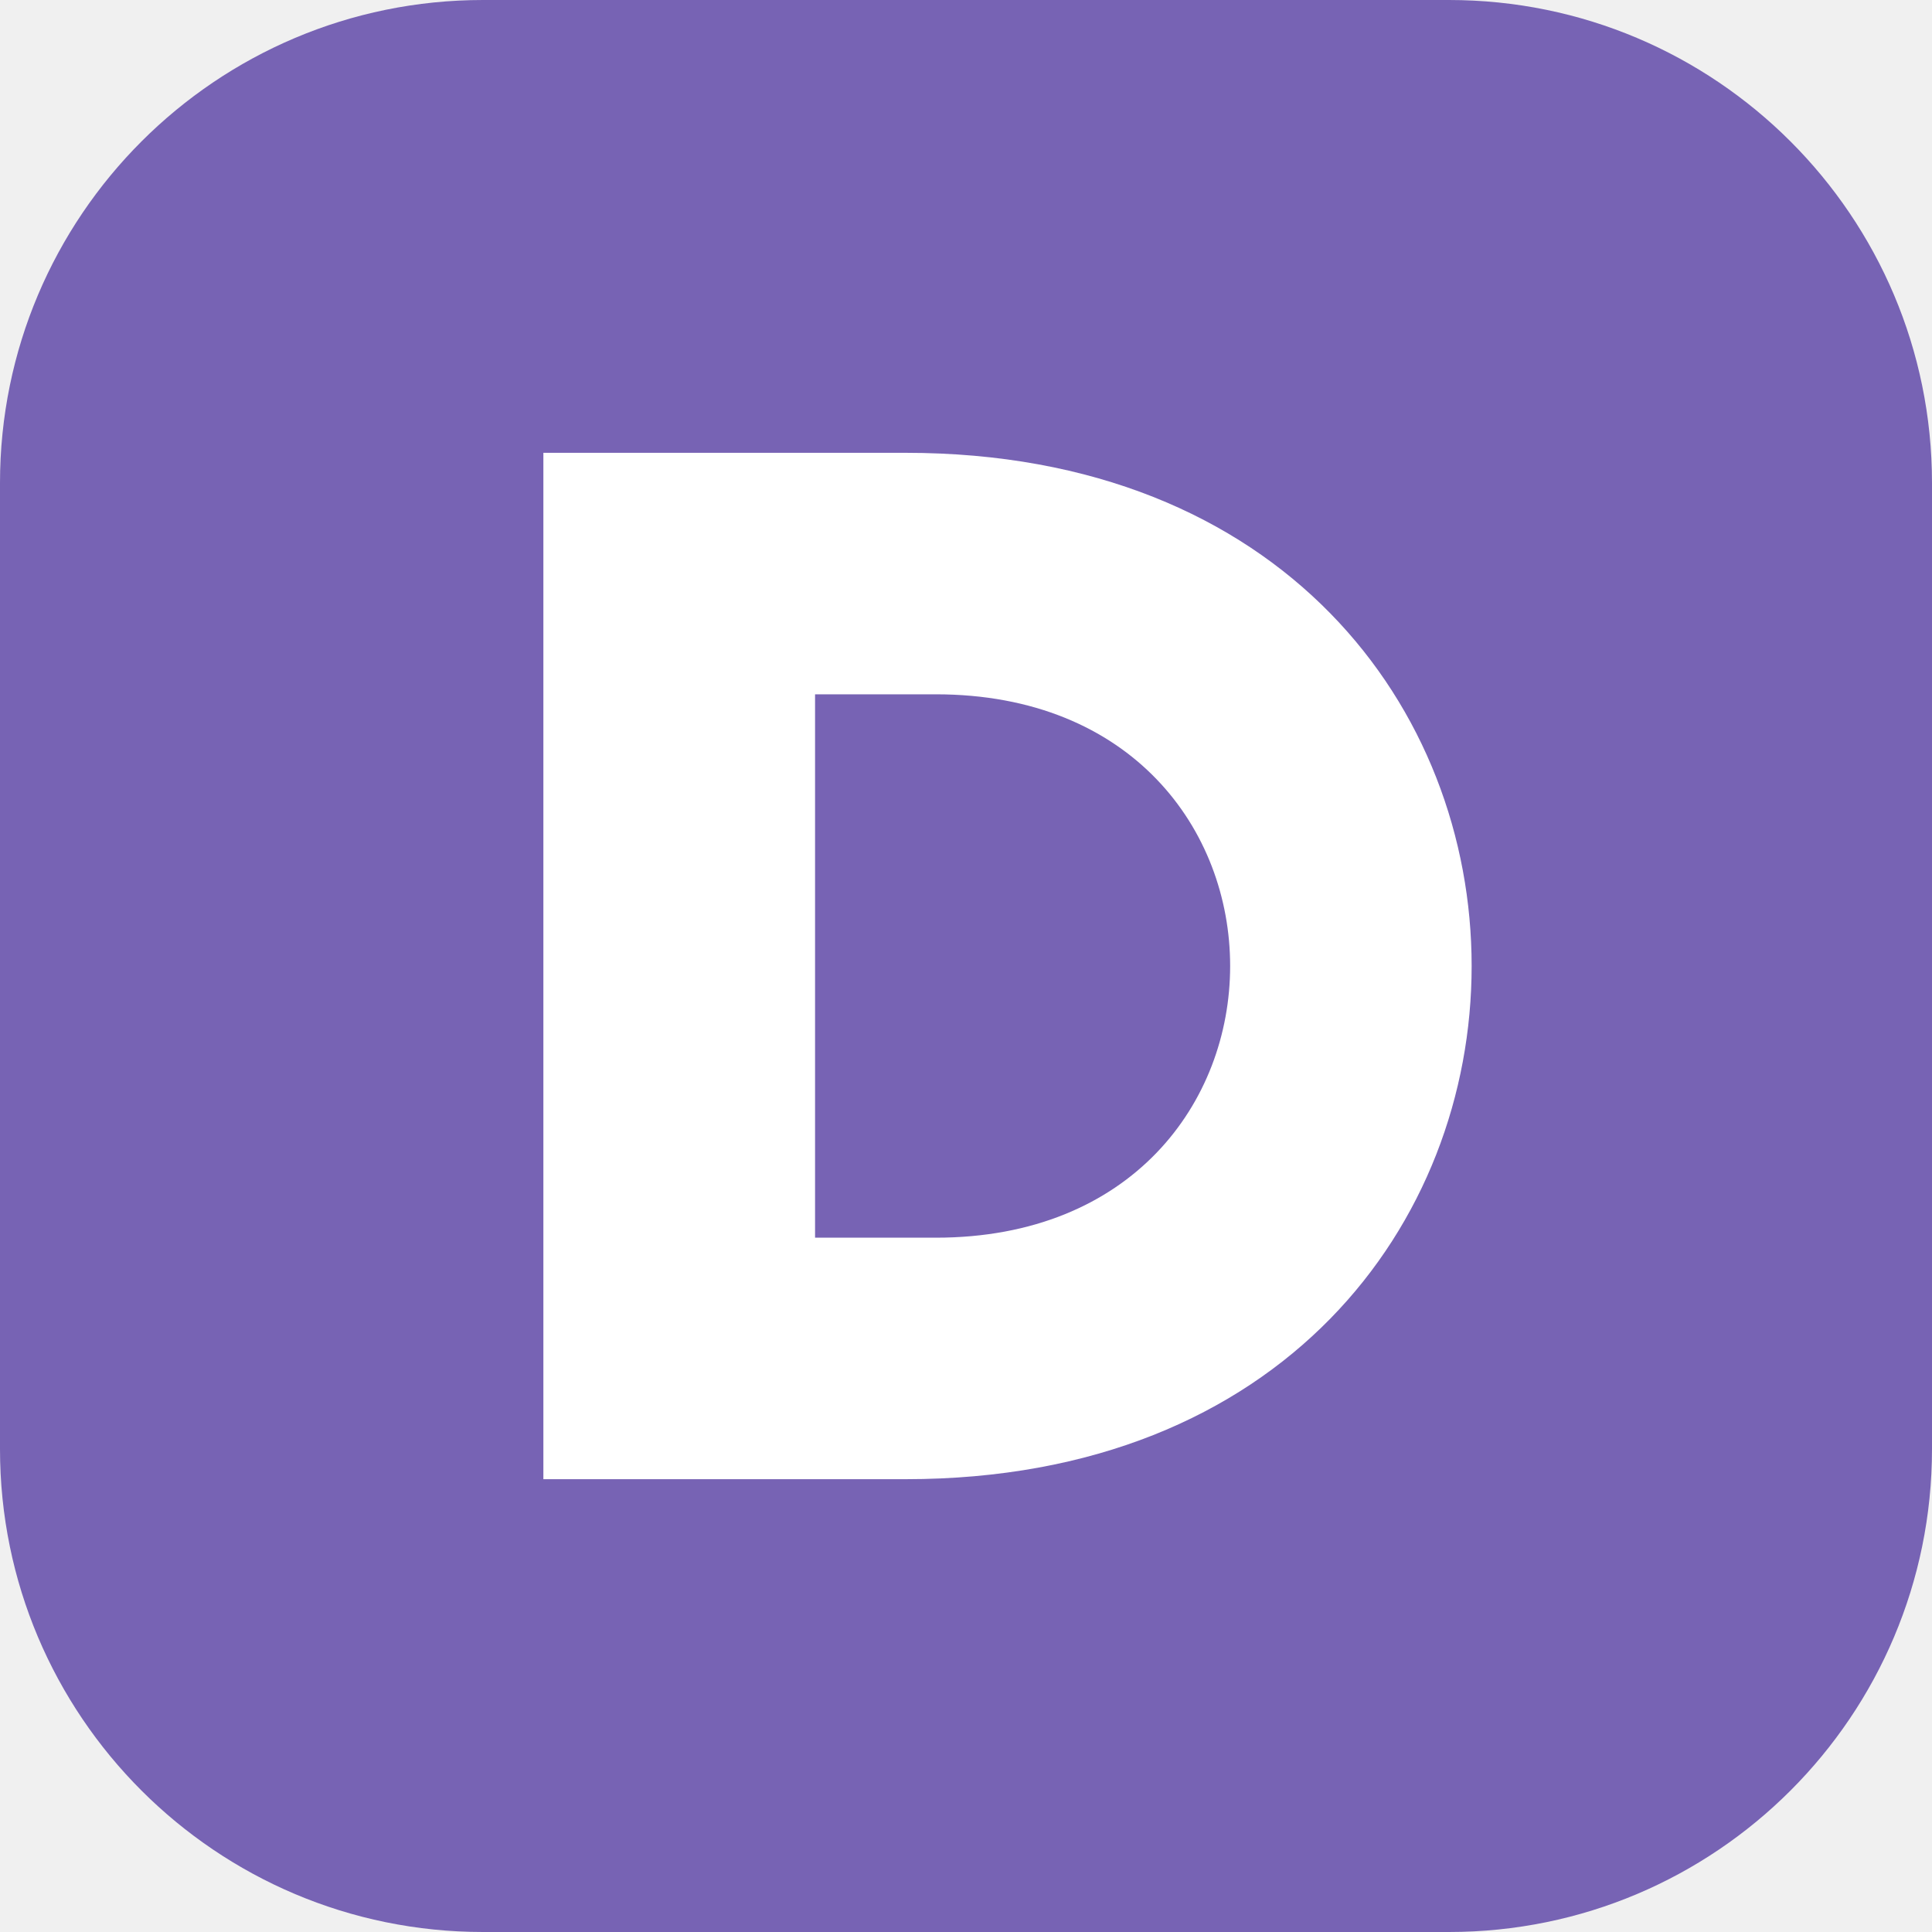
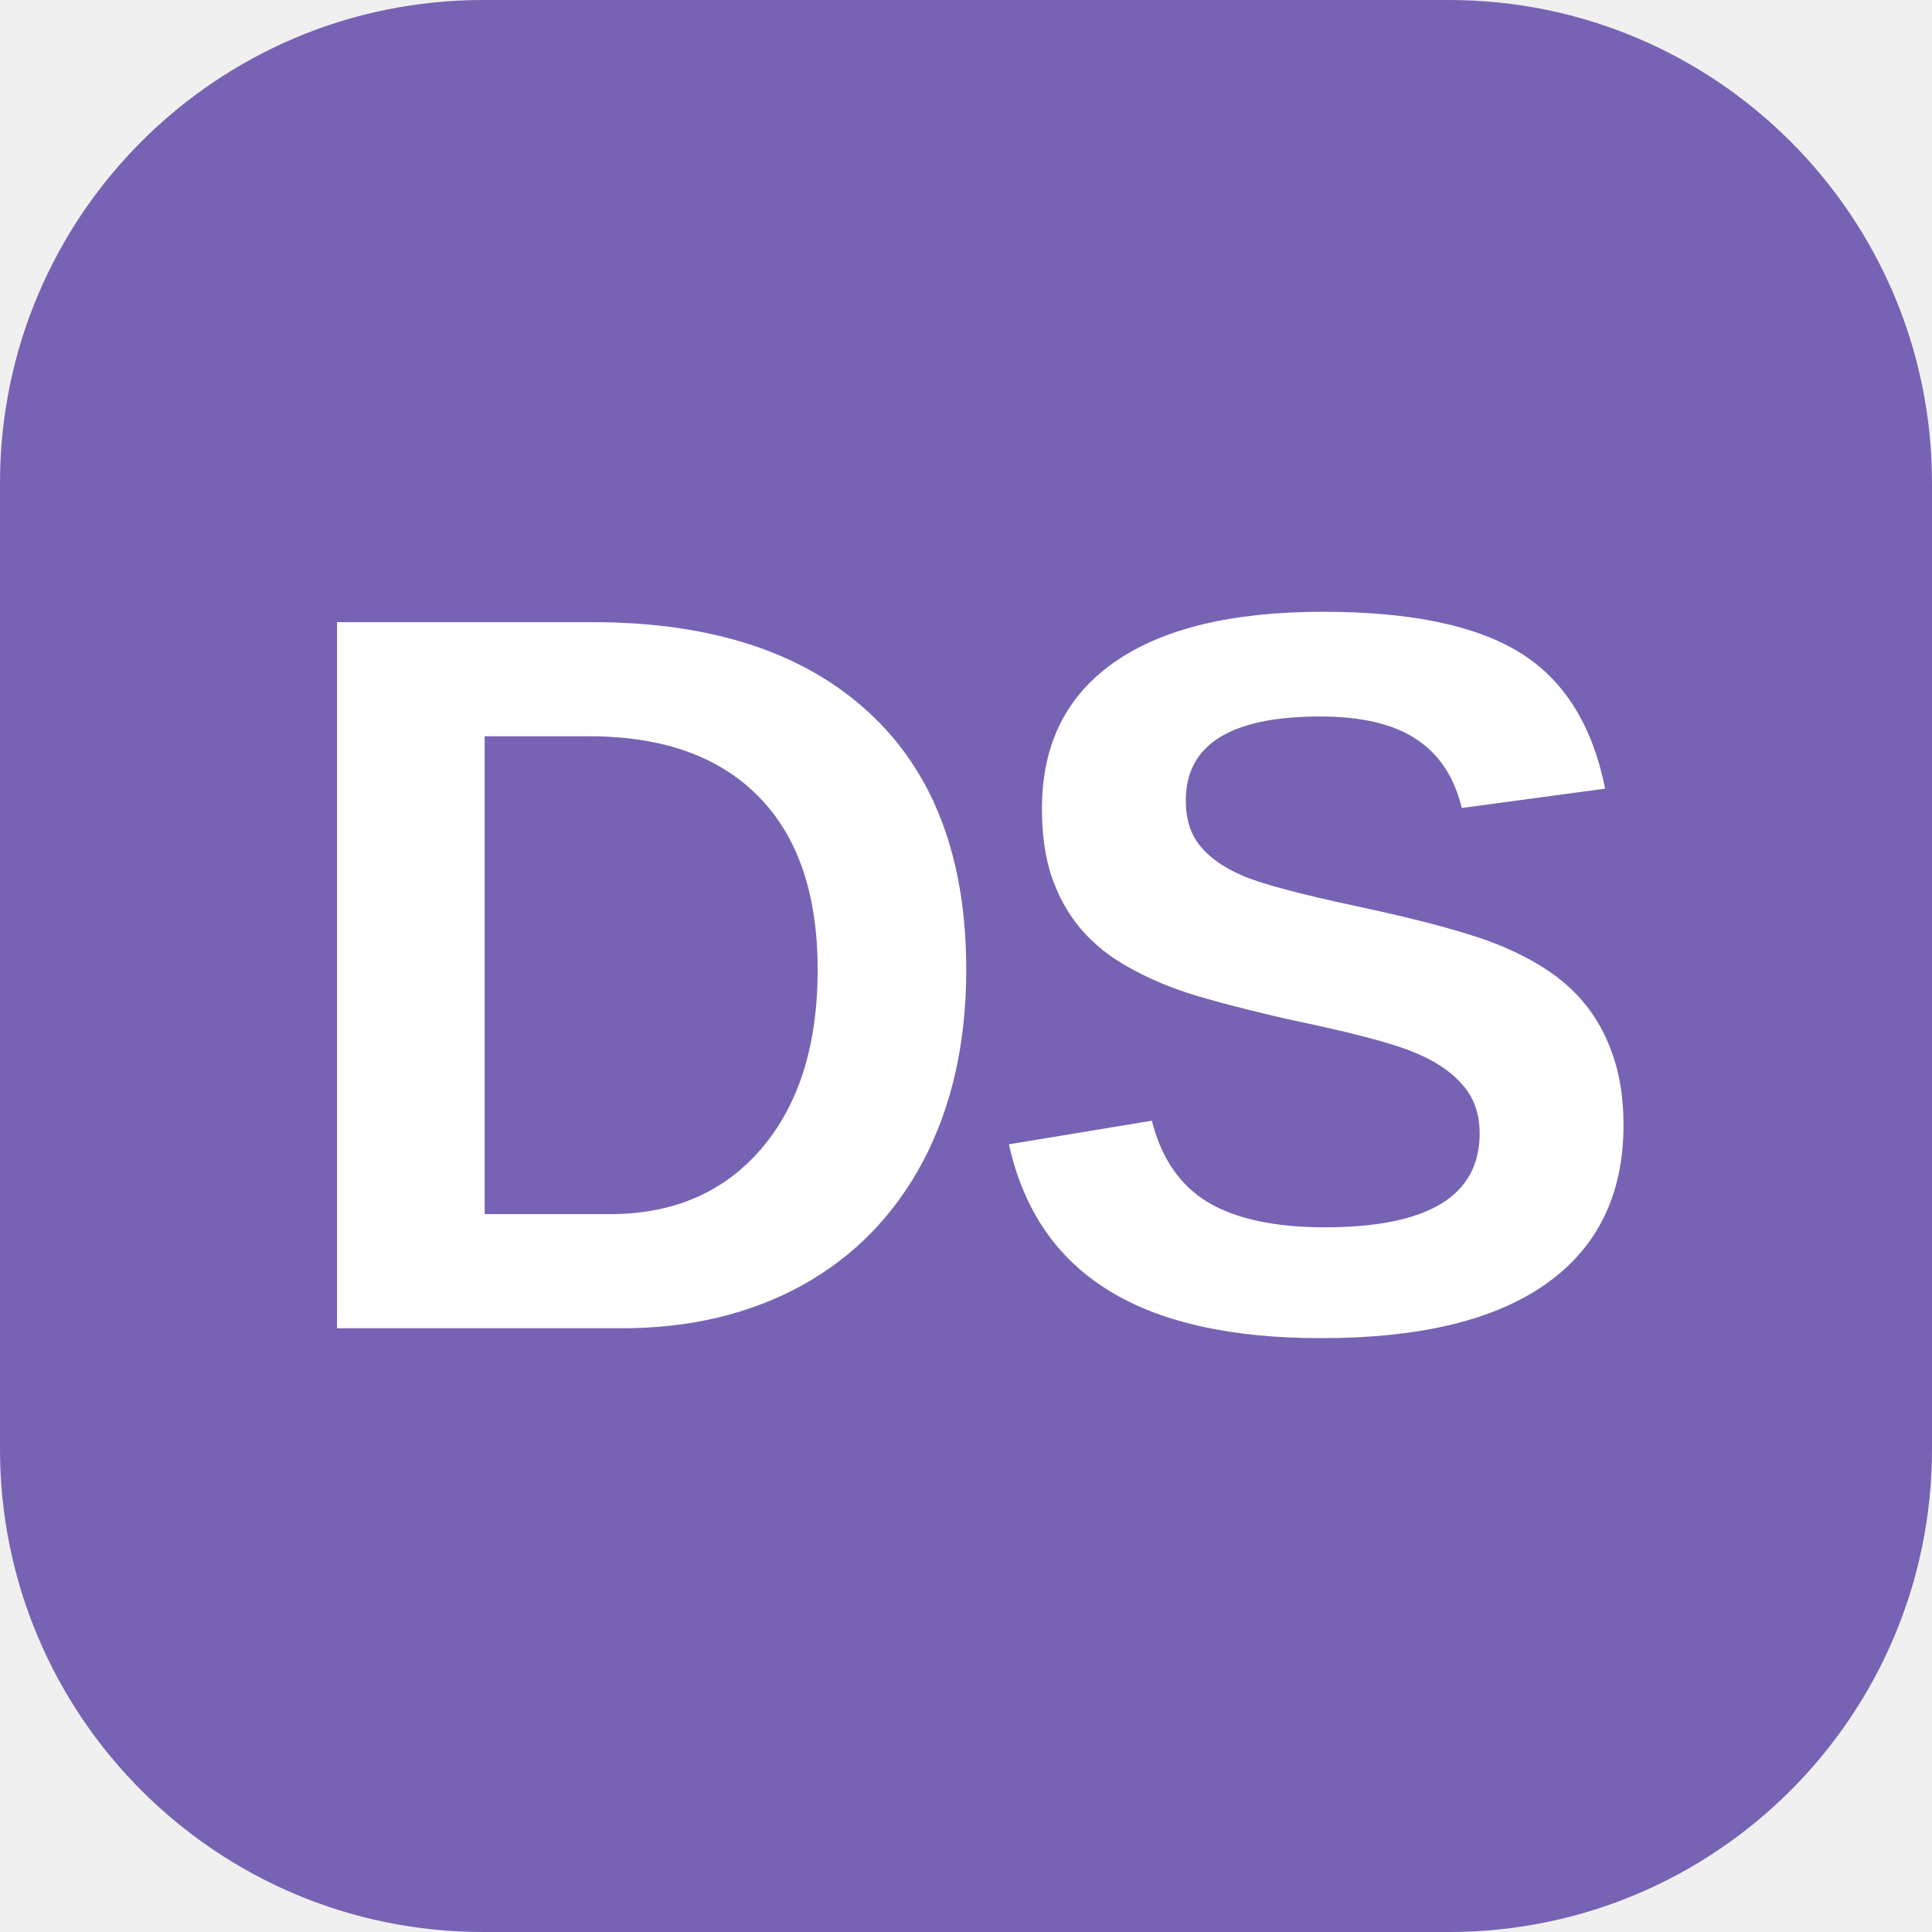
<svg xmlns="http://www.w3.org/2000/svg" viewBox="0 0 64 64">
  <rect width="64" height="64" rx="16" fill="#7763b4" />
-   <path d="M18 15h12c25 0 25 34 0 34H18zm9 8v18h4c13 0 13-18 0-18z" fill="white" />
+   <text x="32" y="44" text-anchor="middle" font-family="Arial, Helvetica, sans-serif" font-size="34" font-weight="700" letter-spacing="-1" fill="white">DS</text>
</svg>
